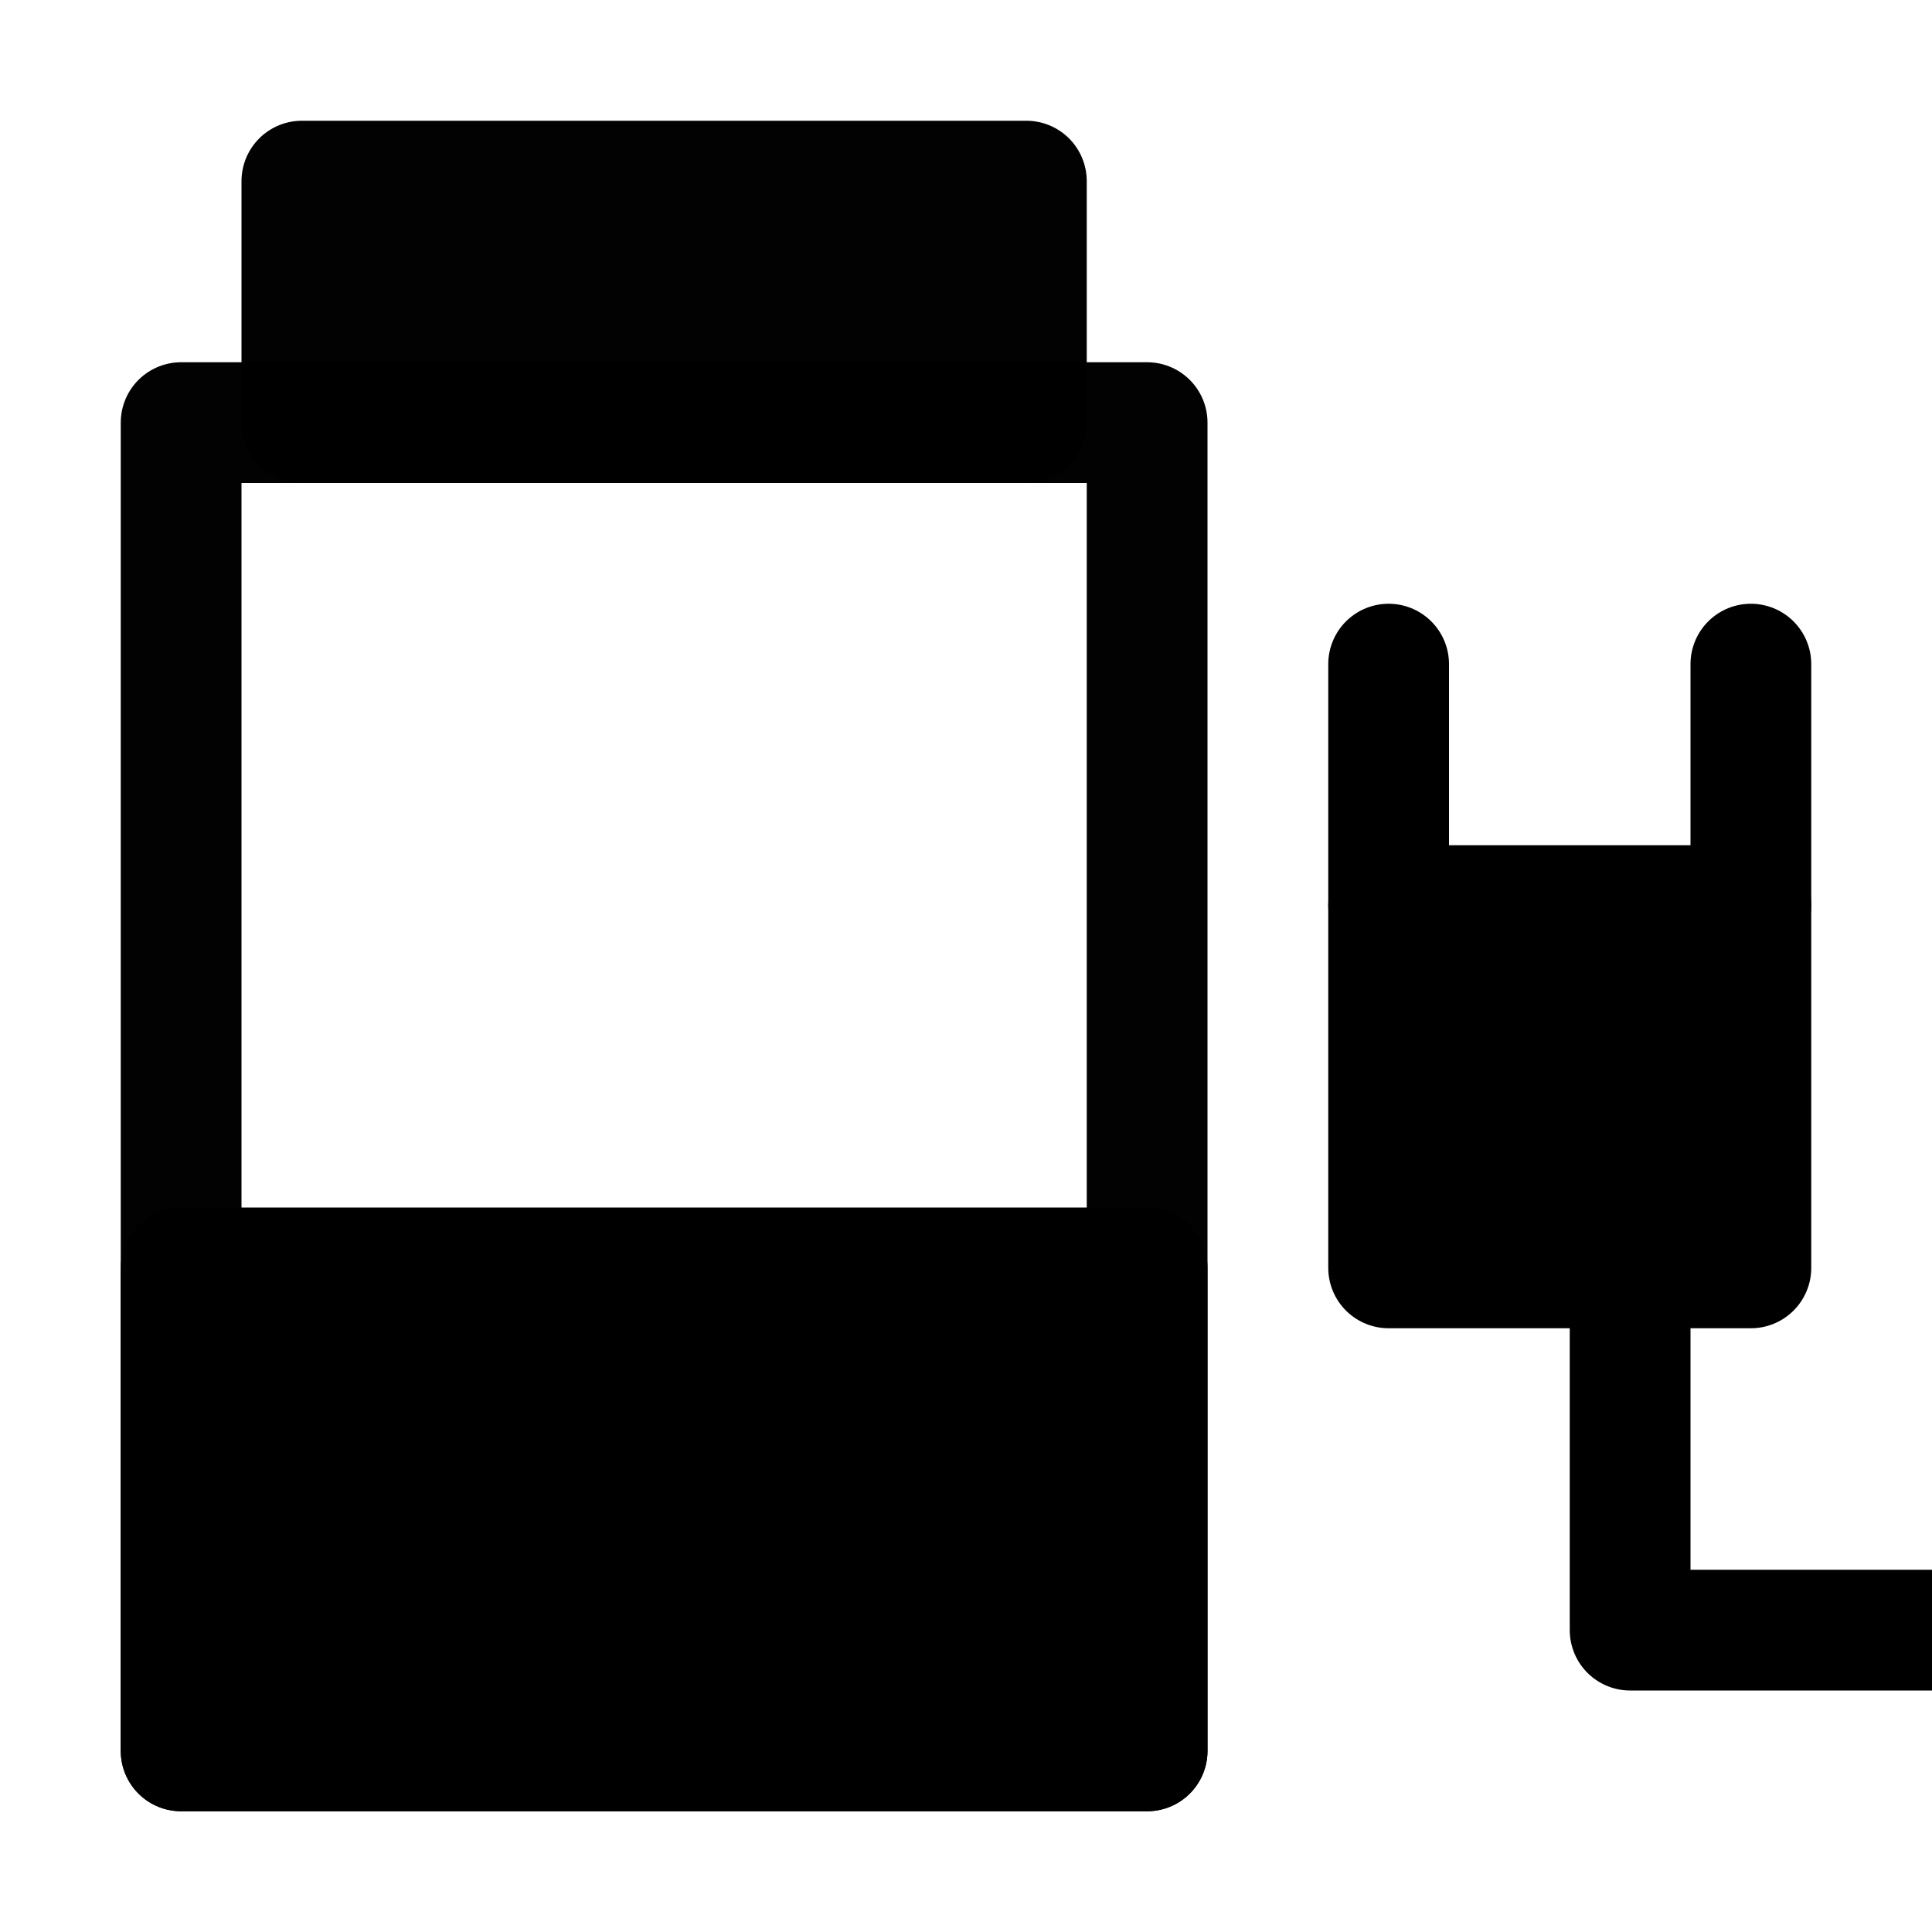
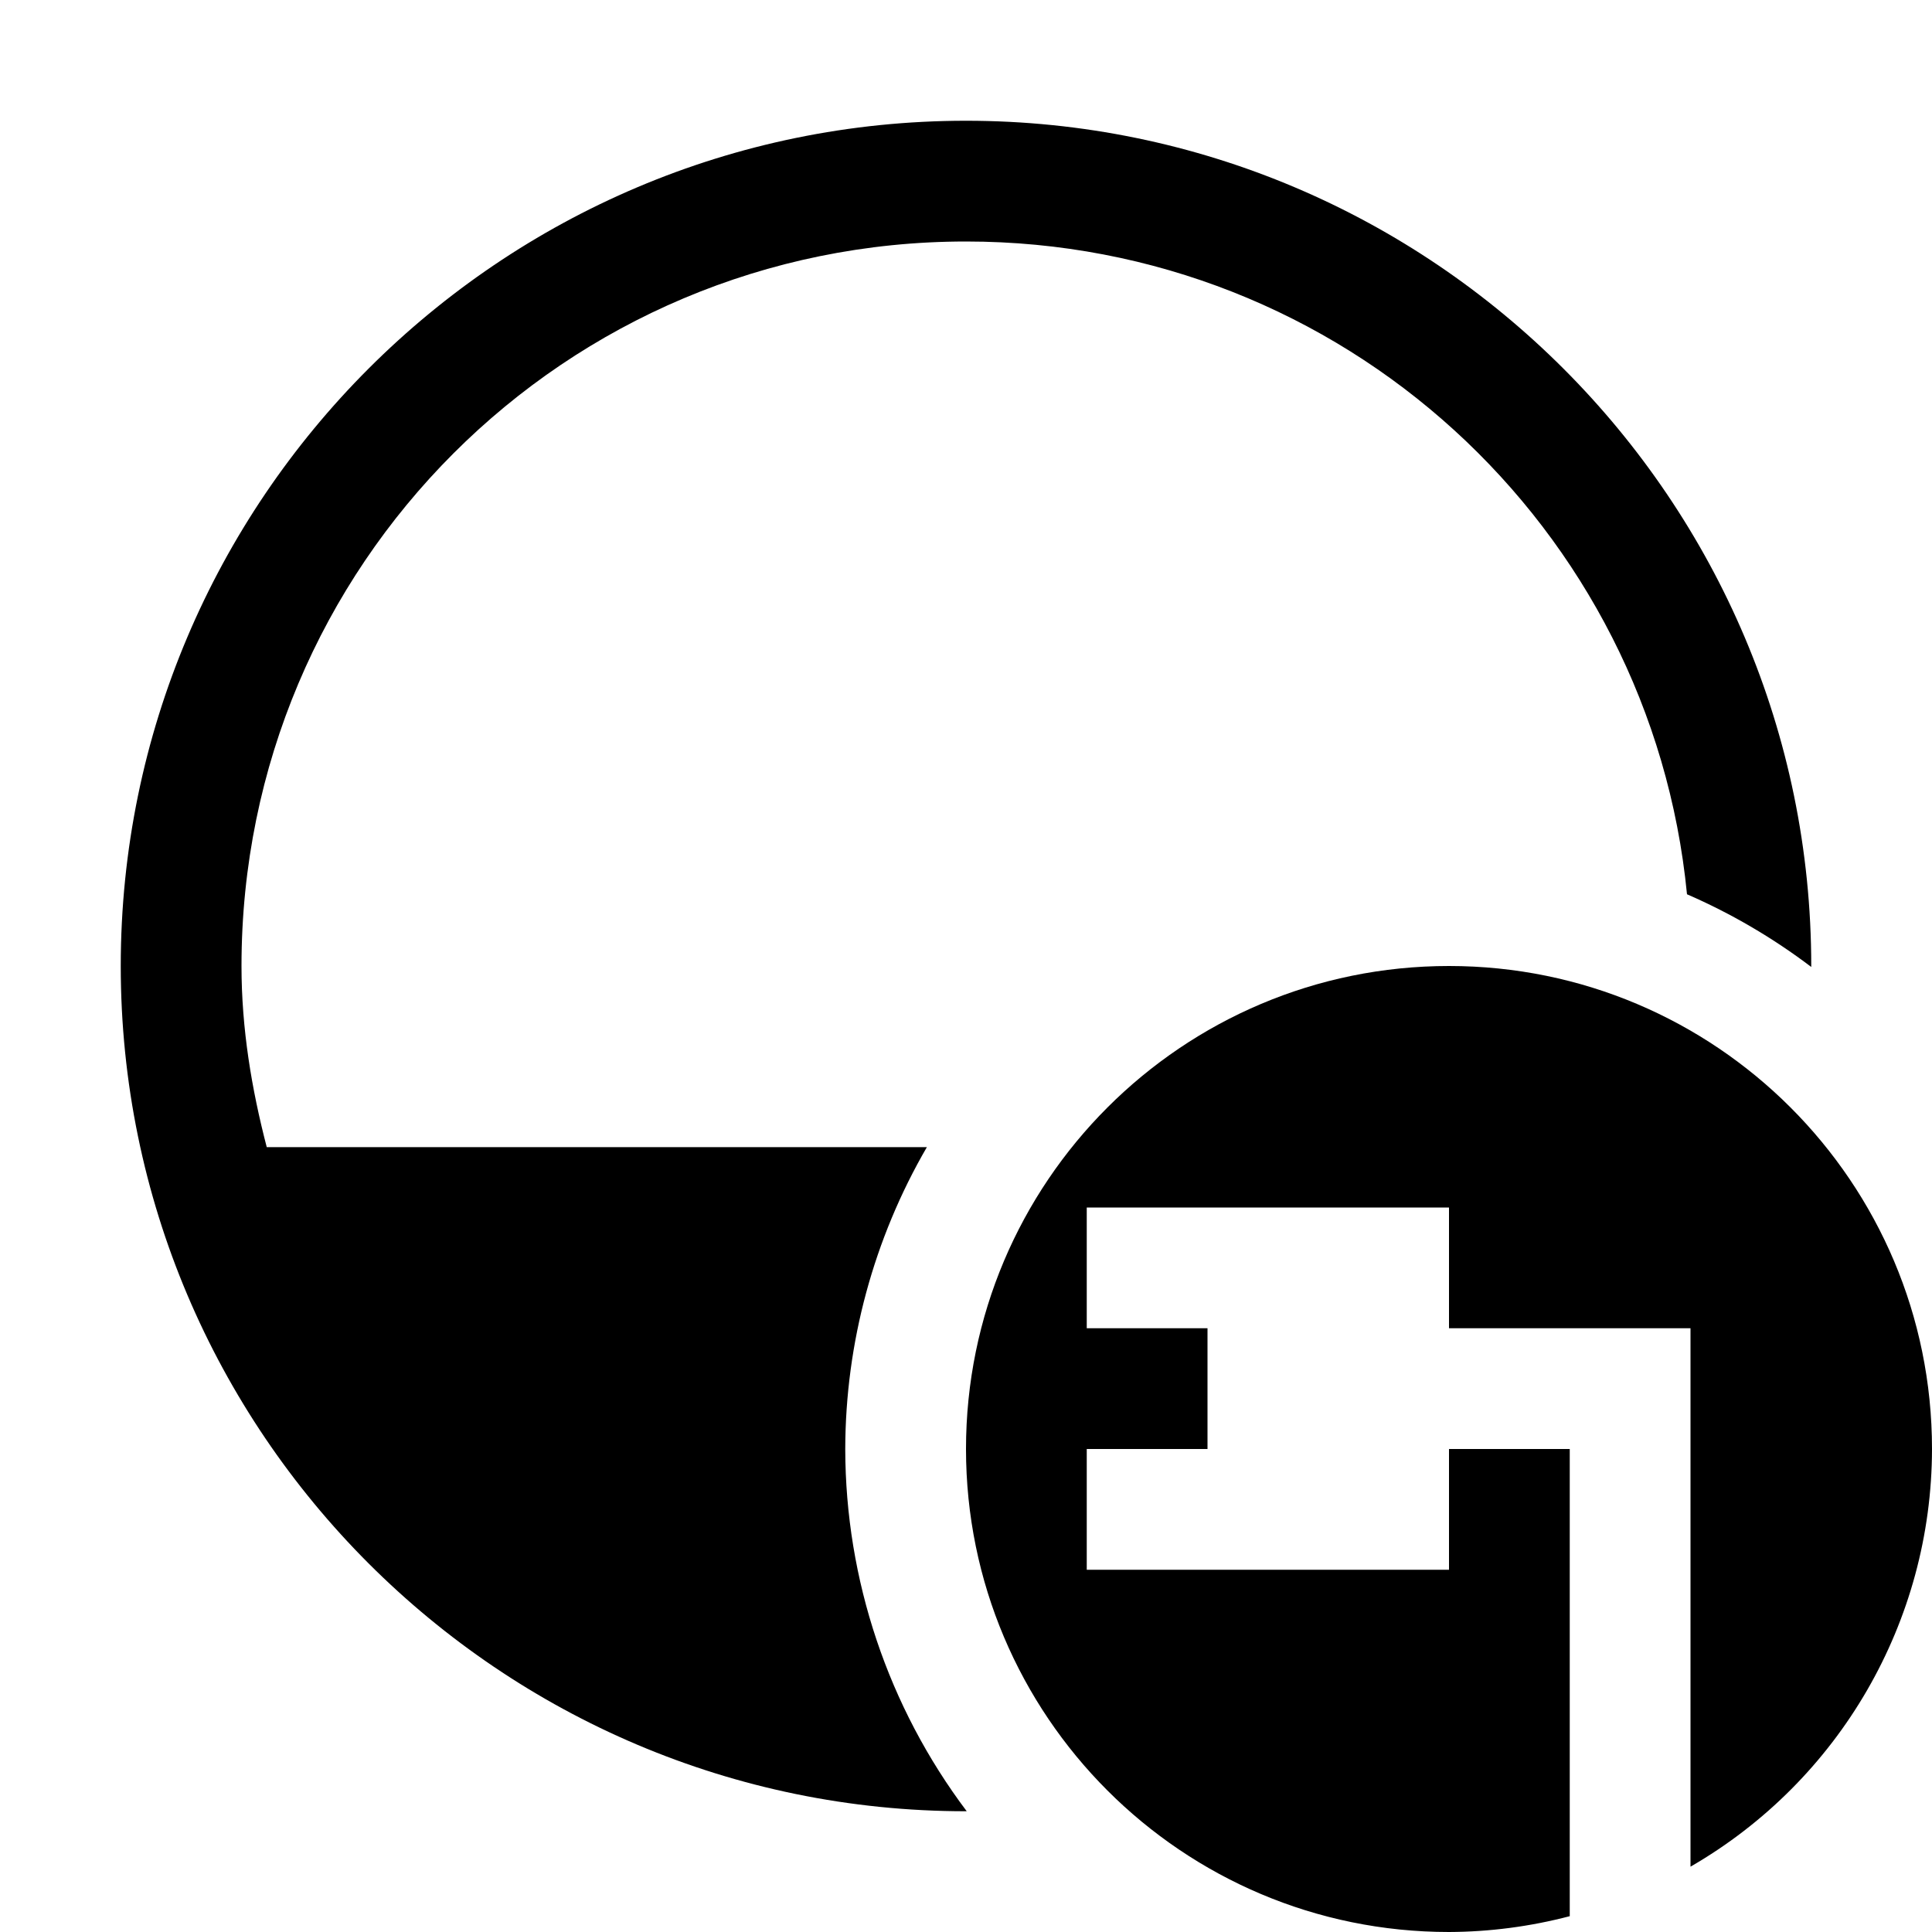
<svg xmlns="http://www.w3.org/2000/svg" height="16" width="16" version="1.1" id="svg5">
  <defs id="defs7" />
-   <rect style="opacity:0.99;fill:none;fill-opacity:1;fill-rule:nonzero;stroke:#000000;stroke-width:1;stroke-linecap:round;stroke-linejoin:round;stroke-miterlimit:4;stroke-dasharray:none;stroke-opacity:1" id="rect4137" width="8" height="11" x="1.5" y="3.5" />
-   <rect style="opacity:0.99;fill:#000000;fill-opacity:1;fill-rule:nonzero;stroke:#000000;stroke-width:1;stroke-linecap:round;stroke-linejoin:round;stroke-miterlimit:4;stroke-dasharray:none;stroke-opacity:1" id="rect4139" width="6" height="2" x="2.5" y="1.5" />
-   <rect style="opacity:1;fill:#000000;fill-opacity:1;fill-rule:nonzero;stroke:#010000;stroke-width:1;stroke-linecap:round;stroke-linejoin:round;stroke-miterlimit:4;stroke-dasharray:none;stroke-dashoffset:0;stroke-opacity:1;paint-order:fill markers stroke" id="rect4485" width="8" height="4" x="1.5" y="10.5" ry="3.6170998e-06" />
-   <path style="opacity:1;fill:#000000;fill-opacity:1;fill-rule:nonzero;stroke:#010000;stroke-width:1;stroke-linecap:round;stroke-linejoin:round;stroke-miterlimit:4;stroke-dasharray:none;stroke-dashoffset:0;stroke-opacity:1;paint-order:fill markers stroke" d="m 11.5,5.5 v 2" id="path4546" />
-   <path style="opacity:1;fill:#000000;fill-opacity:1;fill-rule:nonzero;stroke:#010000;stroke-width:1;stroke-linecap:round;stroke-linejoin:round;stroke-miterlimit:4;stroke-dasharray:none;stroke-dashoffset:0;stroke-opacity:1;paint-order:fill markers stroke" d="m 14.5,5.5 v 2" id="path4548" />
-   <path style="opacity:1;fill:#000000;fill-opacity:1;fill-rule:nonzero;stroke:#010000;stroke-width:1;stroke-linecap:round;stroke-linejoin:round;stroke-miterlimit:4;stroke-dasharray:none;stroke-dashoffset:0;stroke-opacity:1;paint-order:fill markers stroke" d="m 11.5,7.5 h 3 v 3 h -3 z" id="path4550" />
-   <path style="opacity:1;fill:none;fill-opacity:1;fill-rule:nonzero;stroke:#010000;stroke-width:1;stroke-linecap:round;stroke-linejoin:round;stroke-miterlimit:4;stroke-dasharray:none;stroke-dashoffset:0;stroke-opacity:1;paint-order:fill markers stroke" d="m 13.5,10.5 v 3 h 3" id="path4552" />
+   <path style="color:#000000;font-style:normal;font-variant:normal;font-weight:normal;font-stretch:normal;font-size:medium;line-height:normal;font-family:sans-serif;font-variant-ligatures:normal;font-variant-position:normal;font-variant-caps:normal;font-variant-numeric:normal;font-variant-alternates:normal;font-feature-settings:normal;text-indent:0;text-align:start;text-decoration:none;text-decoration-line:none;text-decoration-style:solid;text-decoration-color:#000000;letter-spacing:normal;word-spacing:normal;text-transform:none;writing-mode:lr-tb;direction:ltr;text-orientation:mixed;dominant-baseline:auto;baseline-shift:baseline;text-anchor:start;white-space:normal;shape-padding:0;clip-rule:nonzero;display:inline;overflow:visible;visibility:visible;opacity:1;isolation:auto;mix-blend-mode:normal;color-interpolation:sRGB;color-interpolation-filters:linearRGB;solid-color:#000000;solid-opacity:1;vector-effect:none;fill:#000000;fill-opacity:1;fill-rule:nonzero;stroke:none;stroke-width:1;stroke-linecap:butt;stroke-linejoin:miter;stroke-miterlimit:4;stroke-dasharray:none;stroke-dashoffset:0;stroke-opacity:1;color-rendering:auto;image-rendering:auto;shape-rendering:auto;text-rendering:auto;enable-background:accumulate" d="M 8 1 C 4.14 1 1 4.14 1 8 C 1 11.86 4.14 15 8 15 C 8.002 15 8.004 15 8.006 15 A 5 5 0 0 1 7 12 A 5 5 0 0 1 7.676 9.5 L 2.209 9.5 C 2.084 9.019 2 8.521 2 8 C 2 4.68 4.68 2 8 2 C 11.119 2 13.674 4.366 13.971 7.406 A 5 5 0 0 1 15 8.008 C 15 8.005 15 8.003 15 8 C 15 4.14 11.86 1 8 1 z " id="path4486" />
+   <path style="fill:#000000;fill-opacity:1;stroke:none;stroke-width:1;stroke-miterlimit:4;stroke-dasharray:none;stroke-opacity:1" d="m 12,8 a 4,4 0 0 0 -4,4 4,4 0 0 0 4,4 4,4 0 0 0 1,-0.131 V 12 h -1 v 1 H 9 v -1 h 1 V 11 H 9 v -1 h 3 v 1 h 2 v 4.459 A 4,4 0 0 0 16,12 4,4 0 0 0 12,8 Z" id="path4506" />
</svg>
